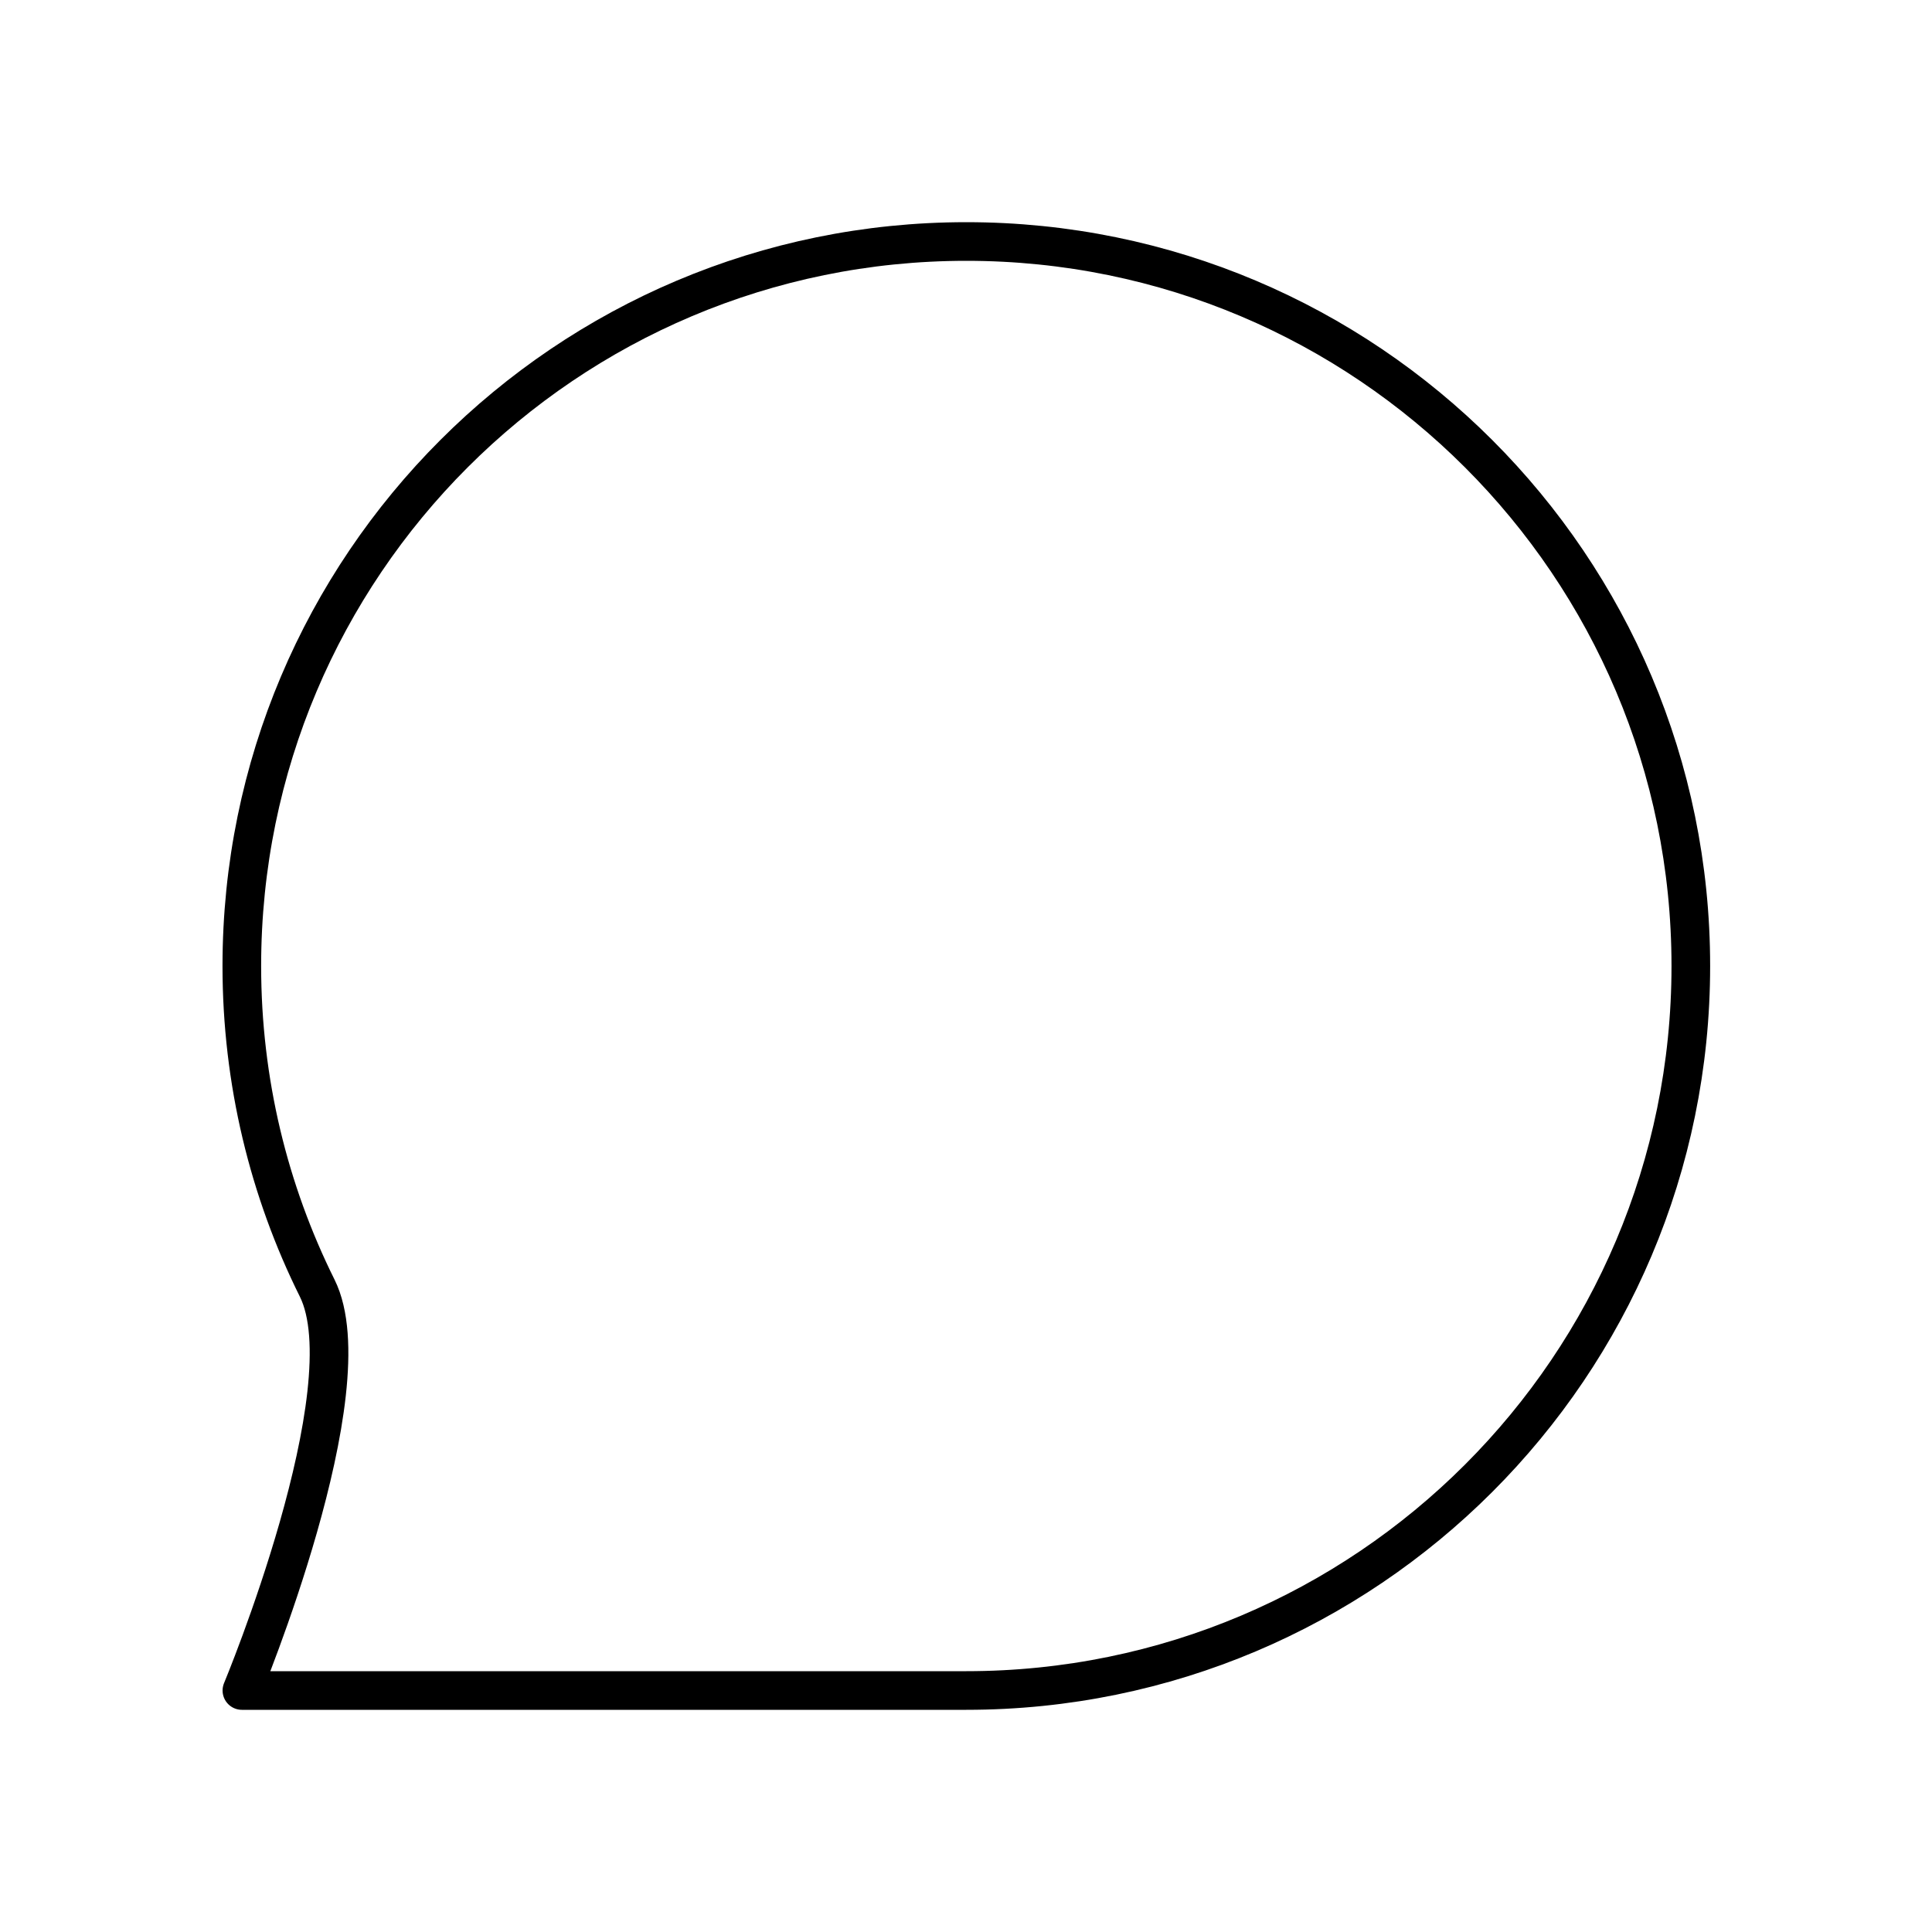
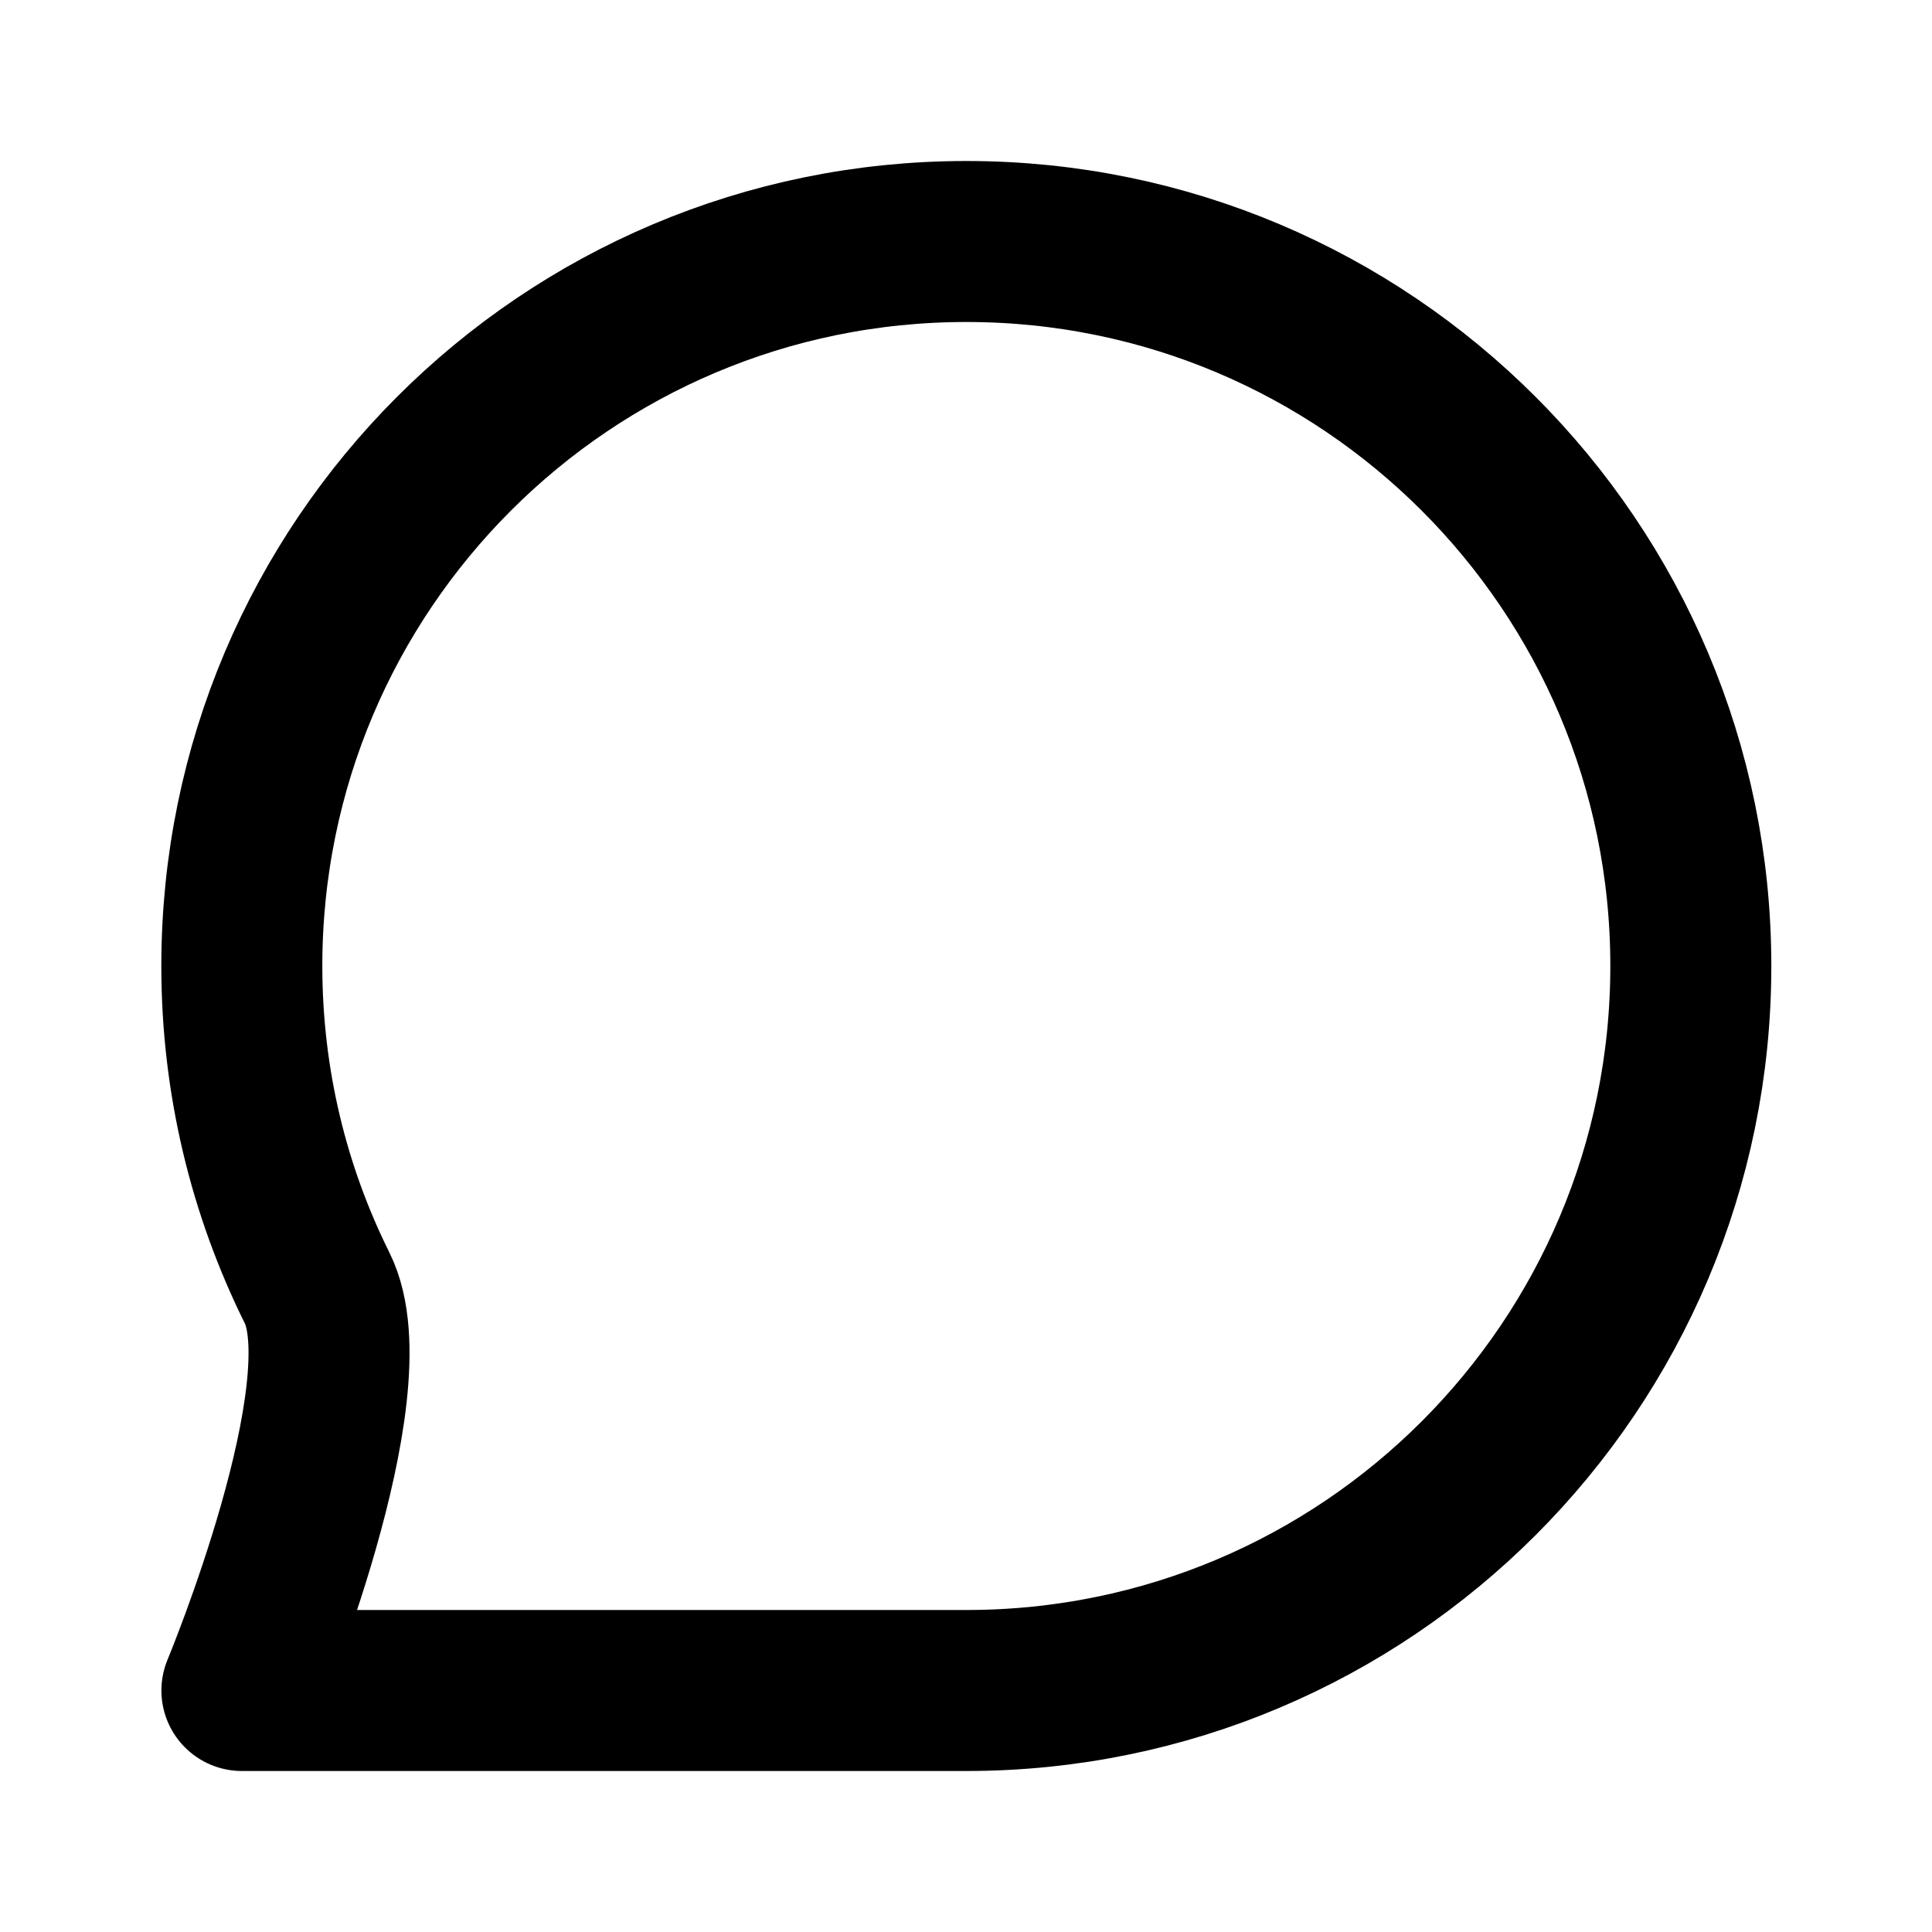
<svg xmlns="http://www.w3.org/2000/svg" width="800px" height="800px" viewBox="0 0 24 24" fill="none">
-   <g id="SVGRepo_bgCarrier" stroke-width="0" />
-   <g id="SVGRepo_tracerCarrier" stroke-linecap="round" stroke-linejoin="round" />
-   <g id="SVGRepo_iconCarrier">
-     <path d="M21.004 12C21.004 16.971 16.974 21 12.004 21C9.967 21 3.005 21 3.005 21C3.005 21 4.564 17.256 3.94 16.001C3.341 14.796 3.004 13.437 3.004 12C3.004 7.029 7.033 3 12.004 3C16.974 3 21.004 7.029 21.004 12Z" stroke="#000000" stroke-width="0.48" stroke-linecap="round" stroke-linejoin="round" />
-   </g>
+   <path d="M21.004 12C21.004 16.971 16.974 21 12.004 21C9.967 21 3.005 21 3.005 21C3.005 21 4.564 17.256 3.94 16.001C3.341 14.796 3.004 13.437 3.004 12C3.004 7.029 7.033 3 12.004 3C16.974 3 21.004 7.029 21.004 12Z" stroke="#000000" stroke-width="2" stroke-linecap="round" stroke-linejoin="round" />
</svg>
